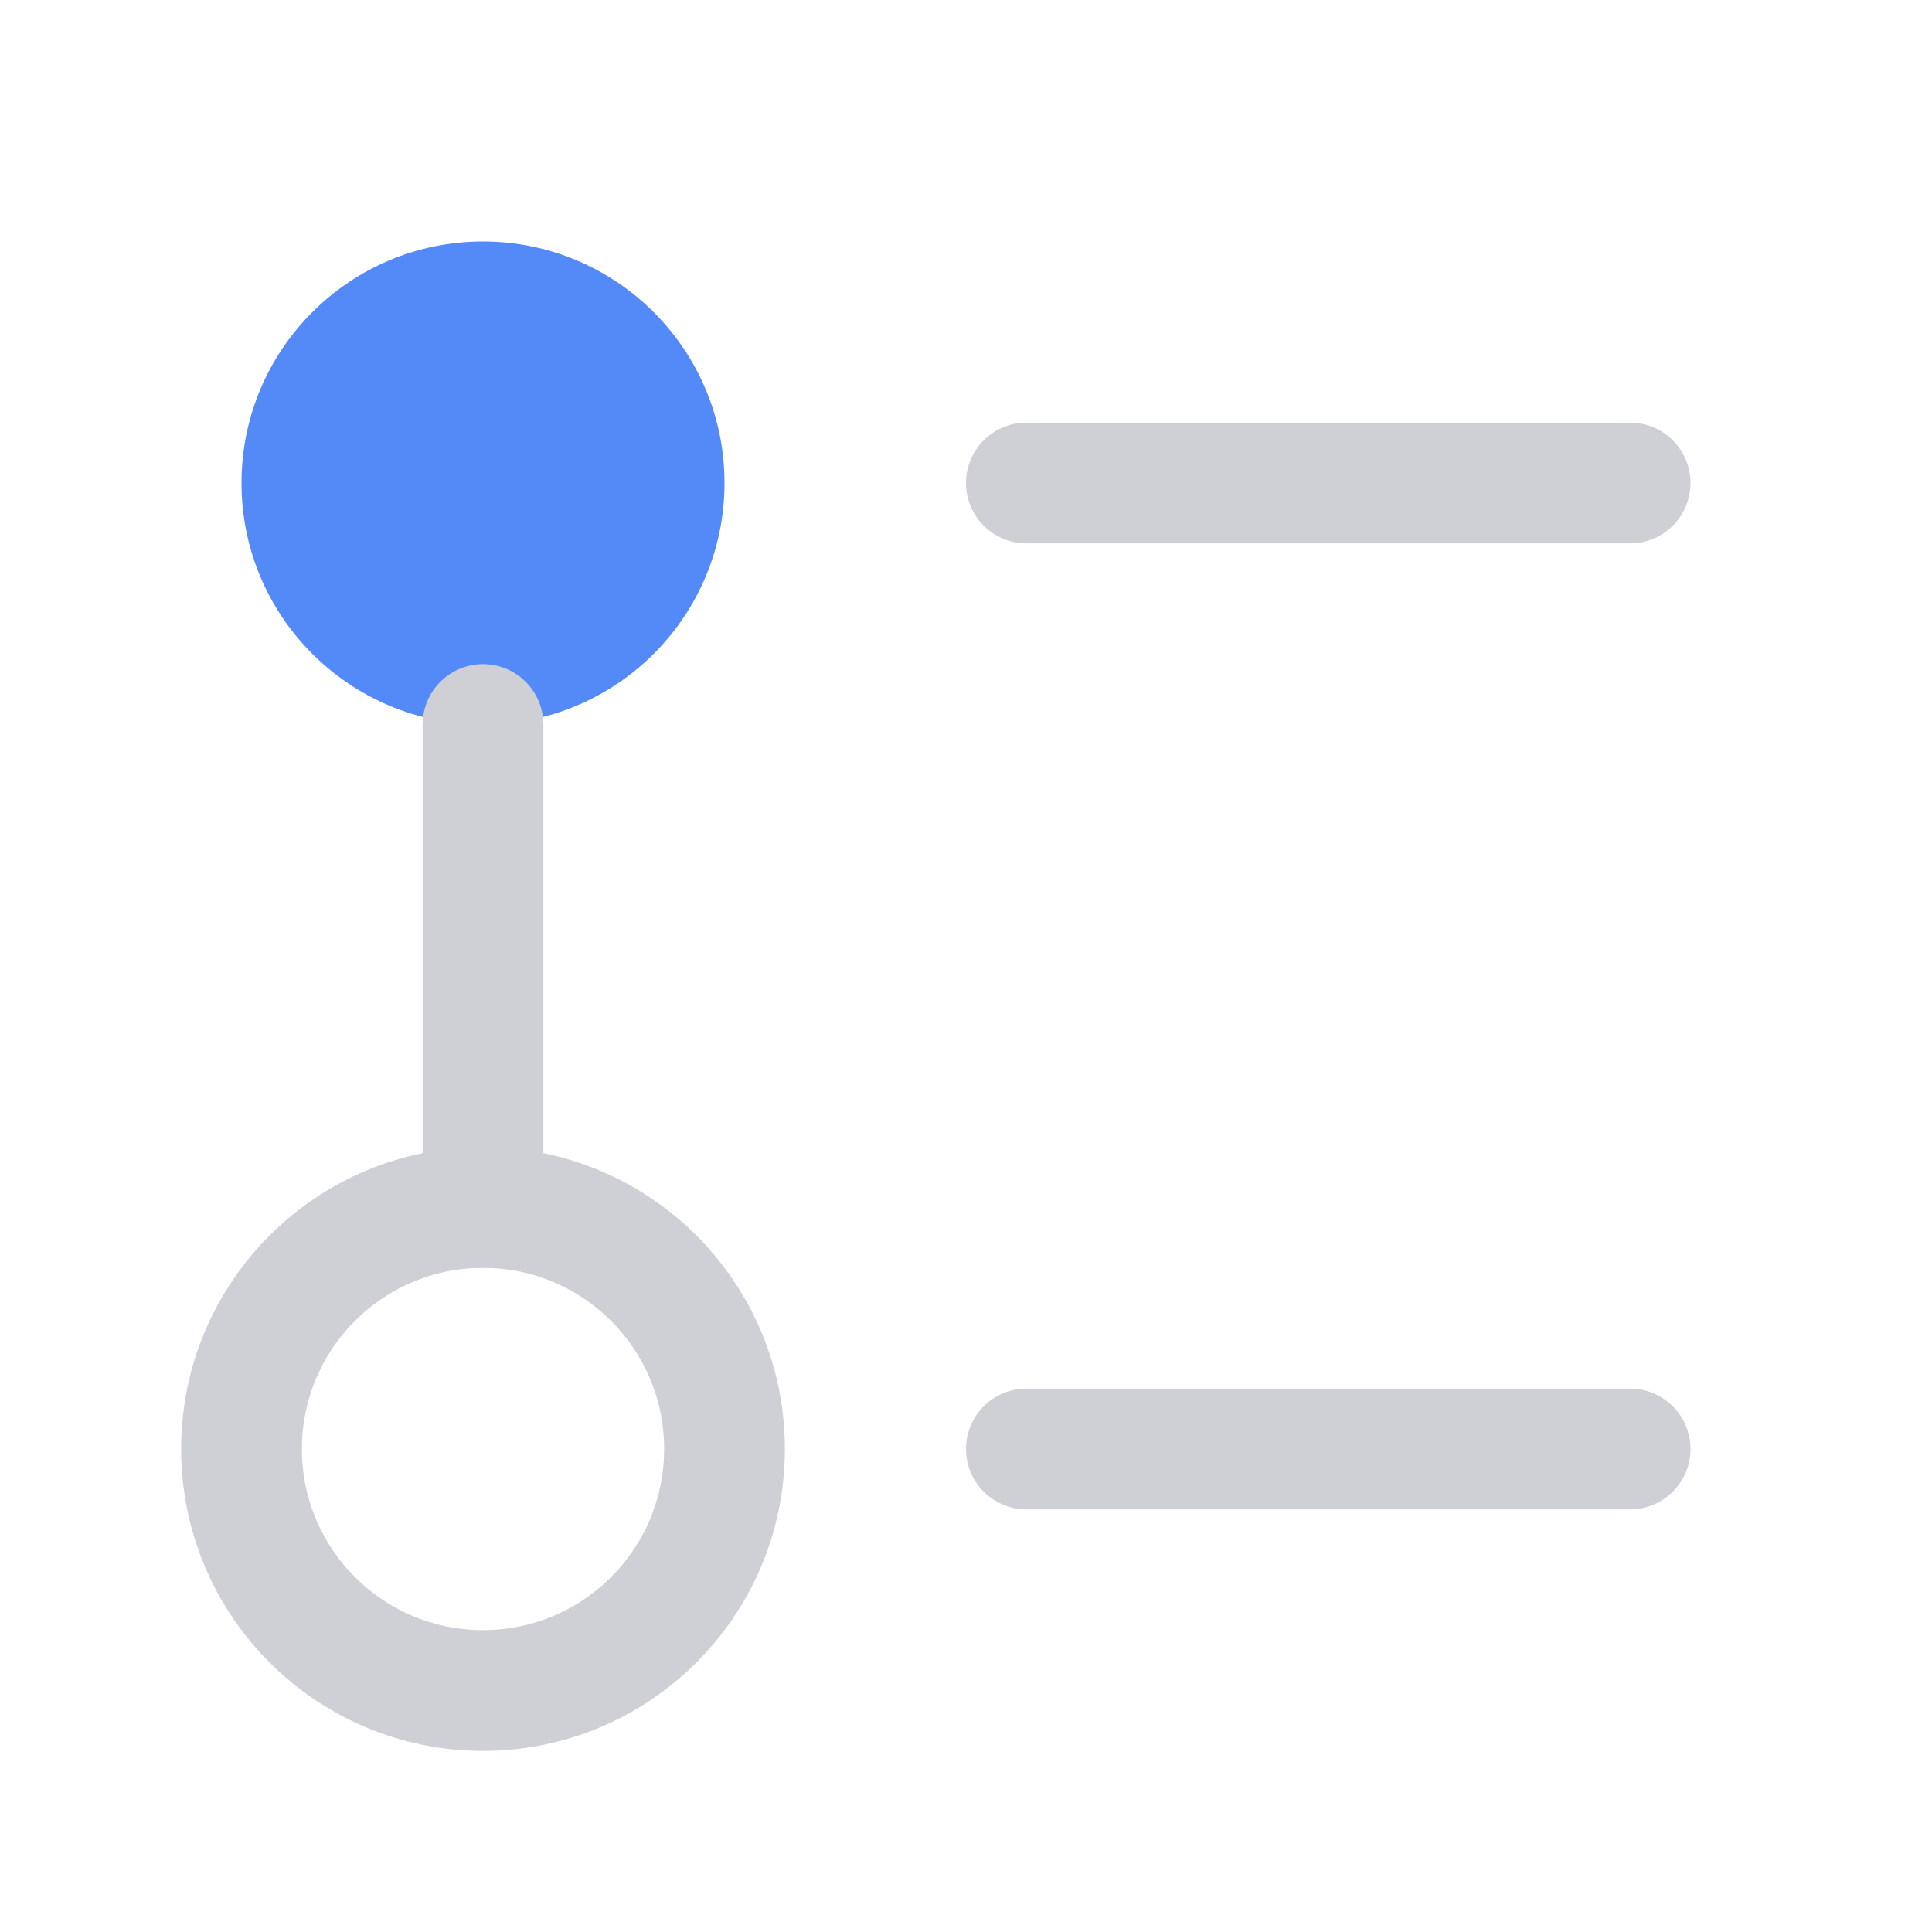
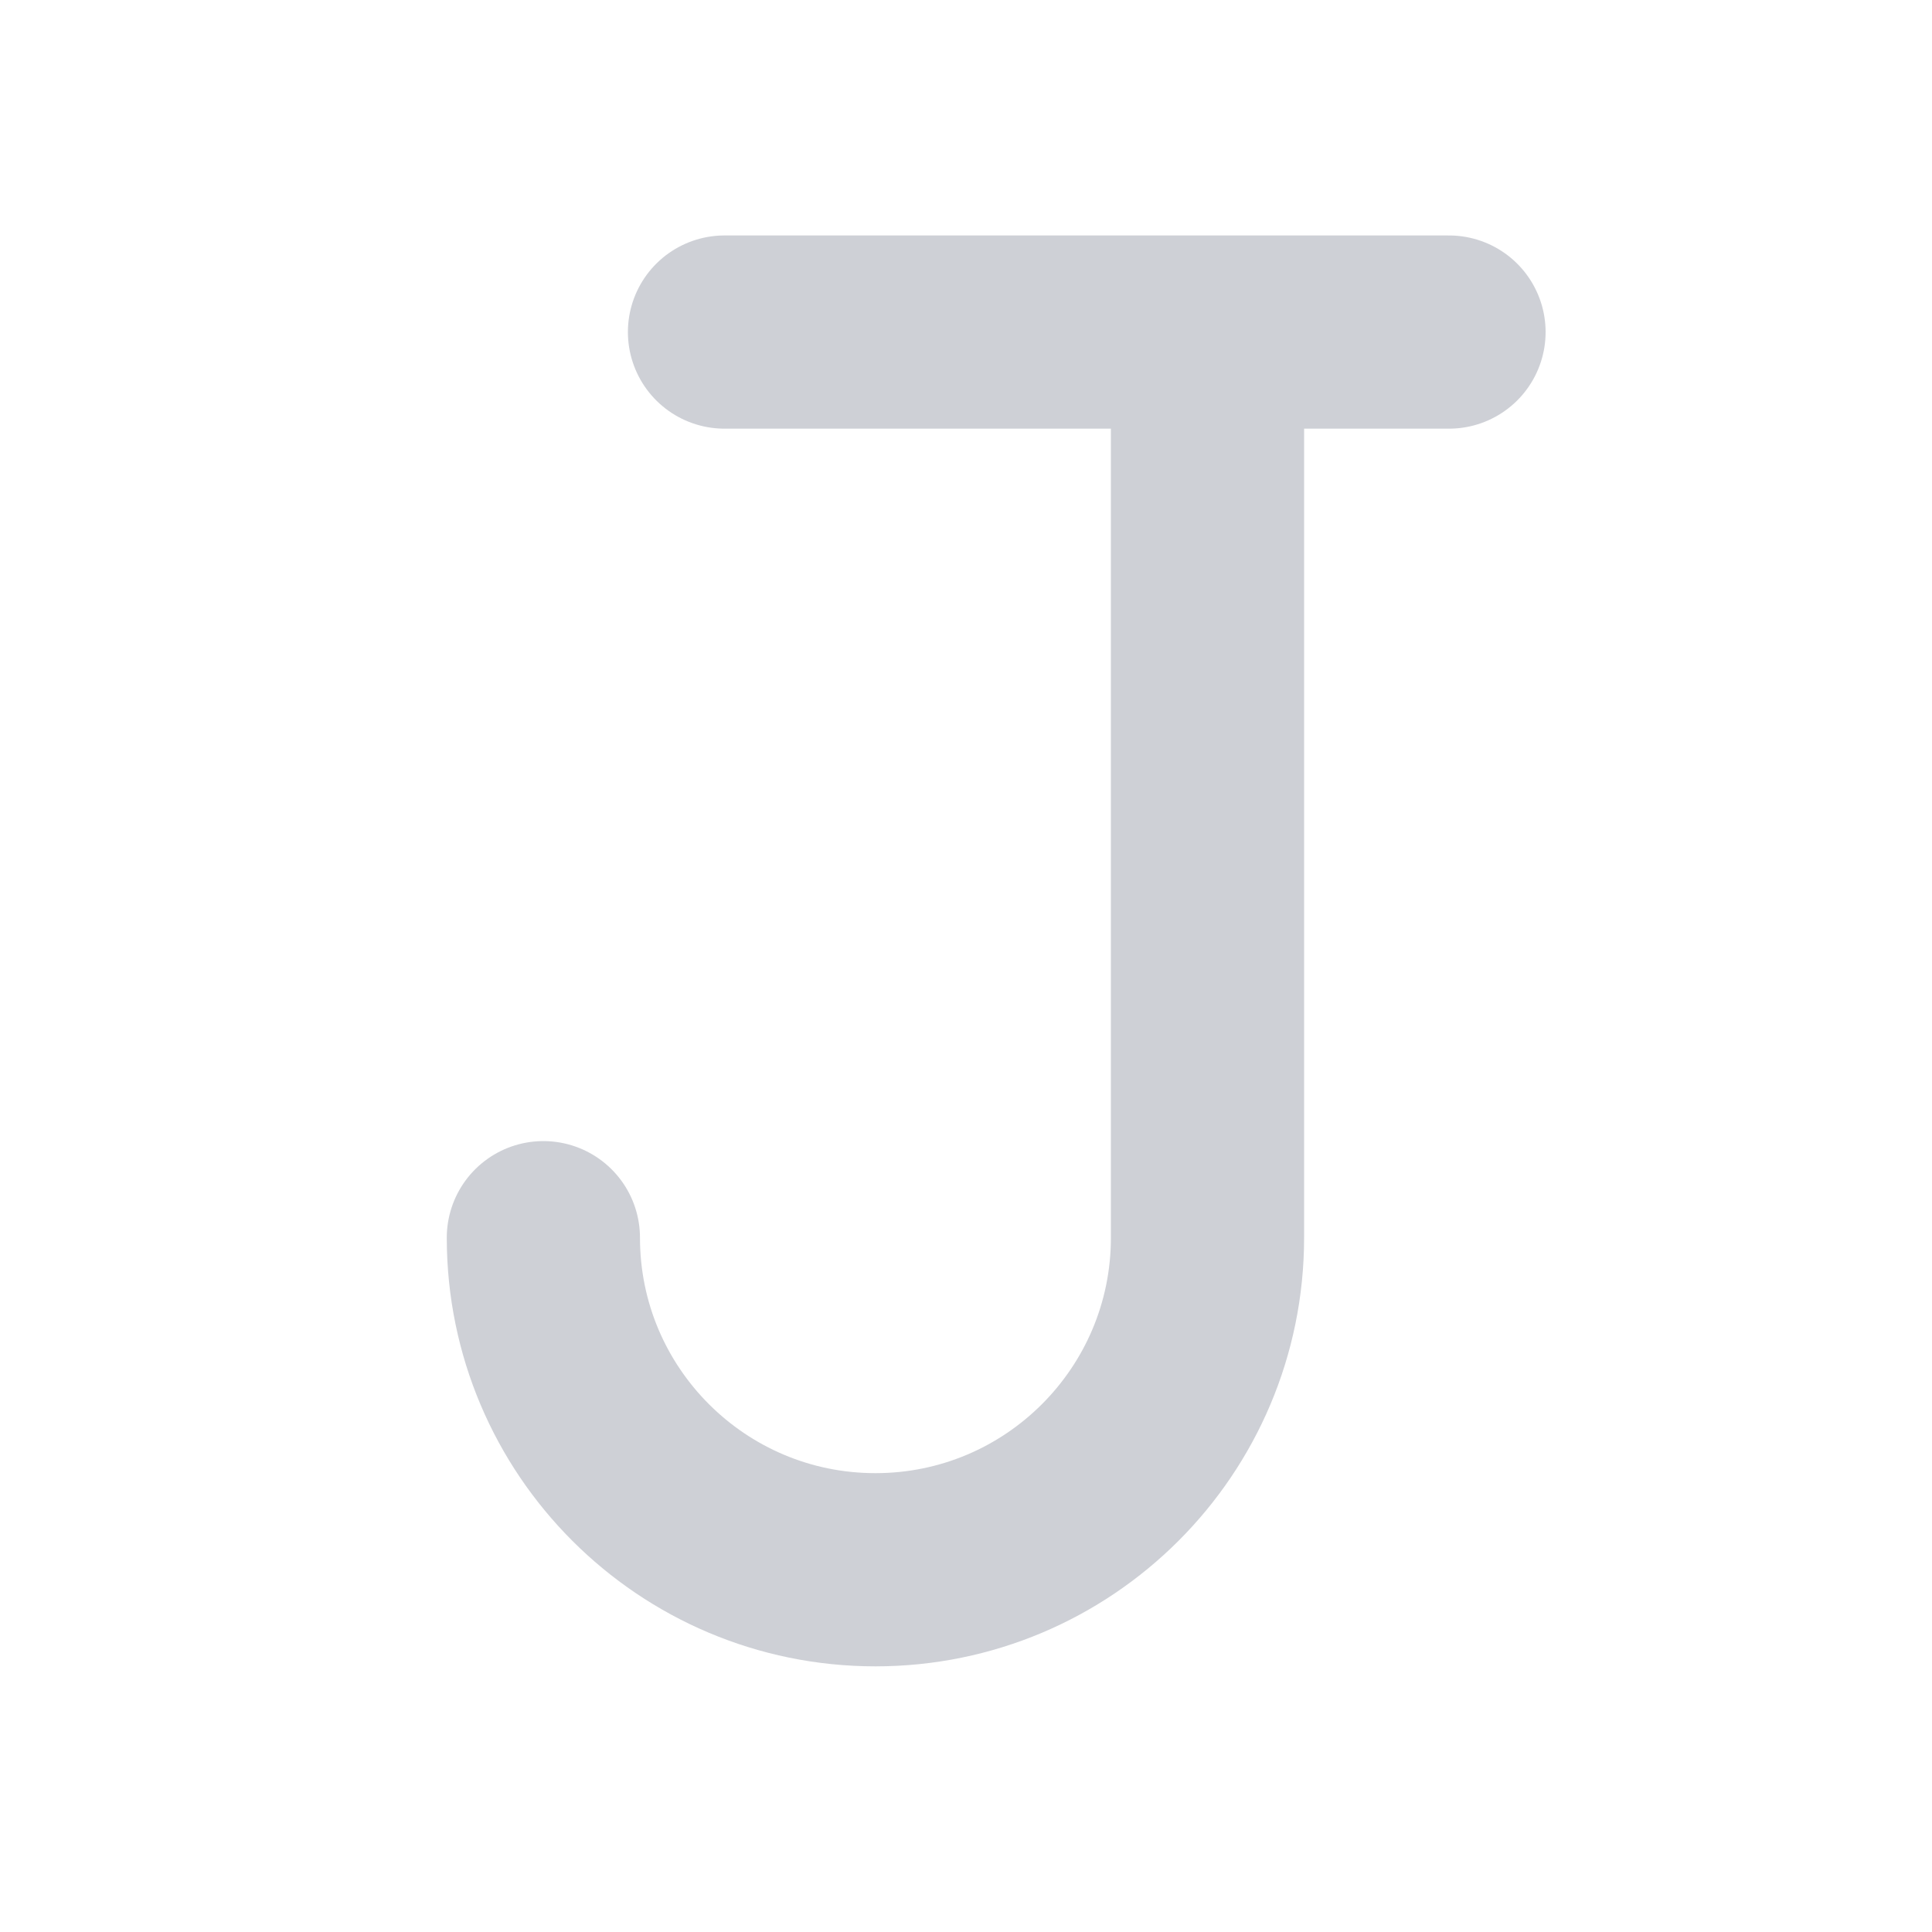
<svg xmlns="http://www.w3.org/2000/svg" width="16" height="16" viewBox="0 0 16 16">
-   <circle cx="4" cy="4" r="2" fill="#548AF7" />
-   <circle cx="4" cy="12" r="2" fill="none" stroke="#CED0D6" />
-   <g fill="none" stroke="#CED0D6" stroke-linecap="round">
-     <path d="M4 6v4" />
-     <path d="M8.5 4h5" />
-     <path d="M8.5 12h5" />
-   </g>
+   <path d="M6 2.75h6M10 2.75v7.5a2.75 2.75 0 0 1-5.5 0" fill="none" stroke="#CED0D6" stroke-width="1.6" stroke-linecap="round" stroke-linejoin="round" />
</svg>
